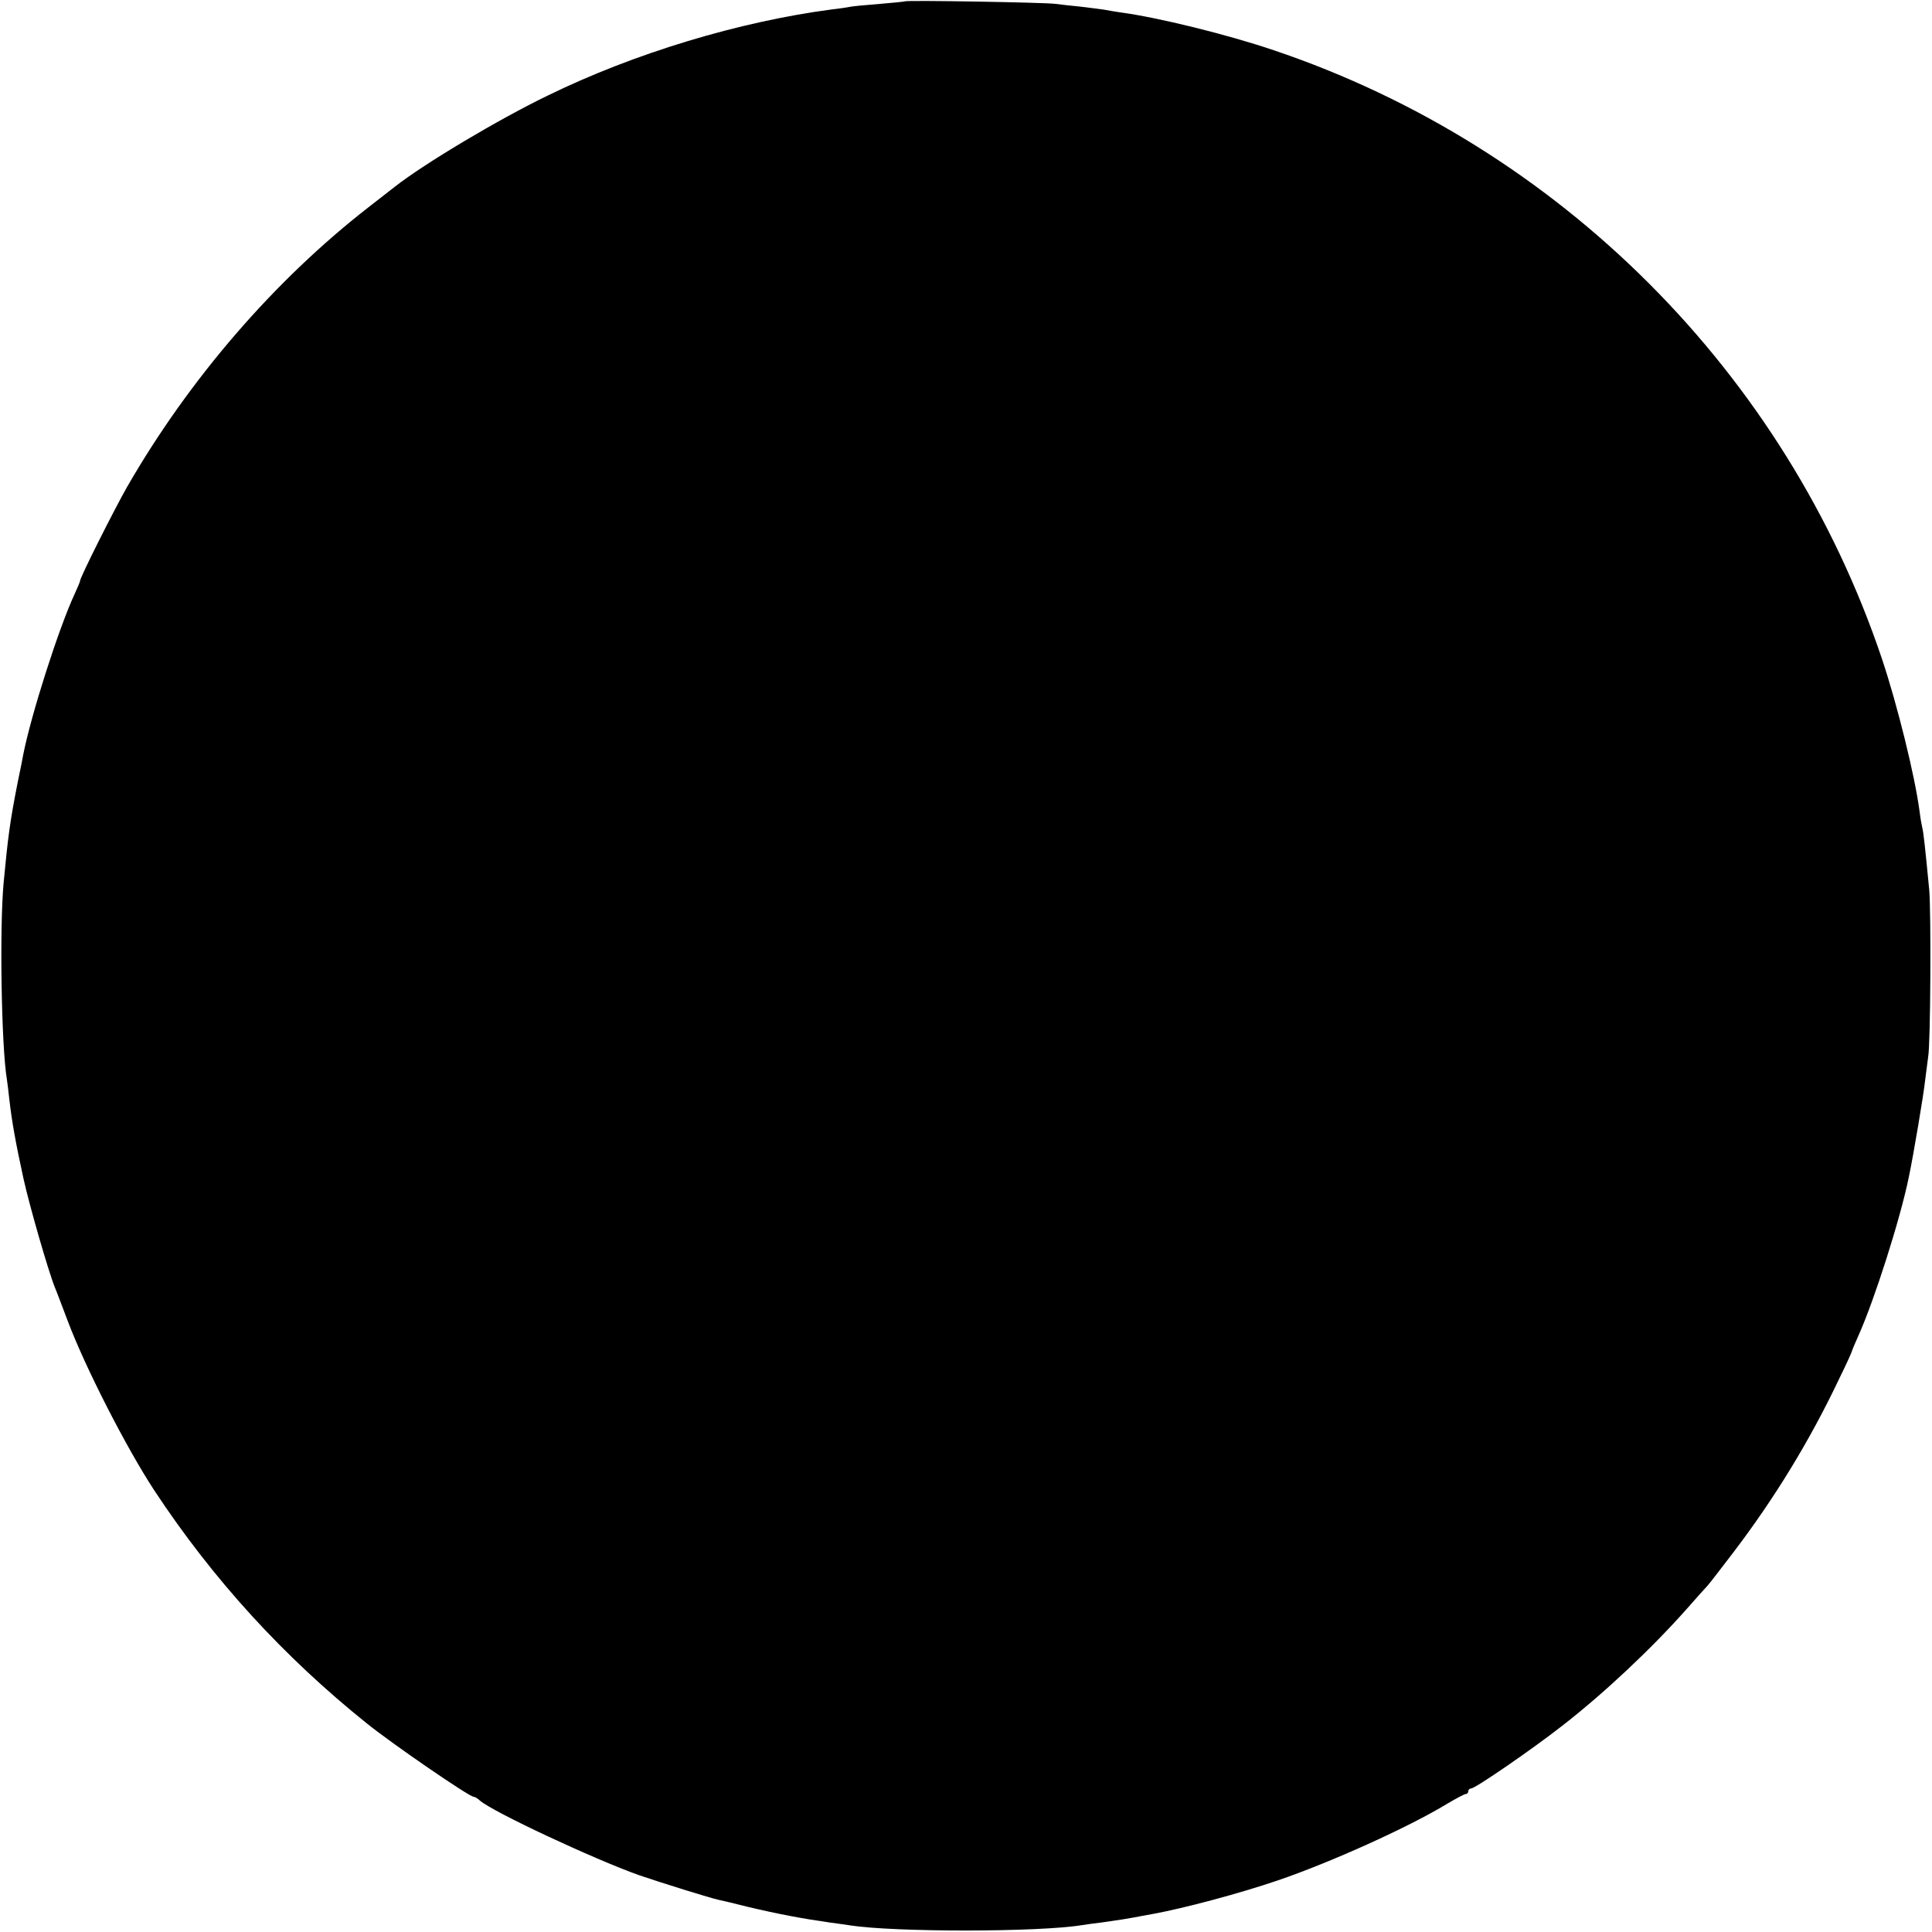
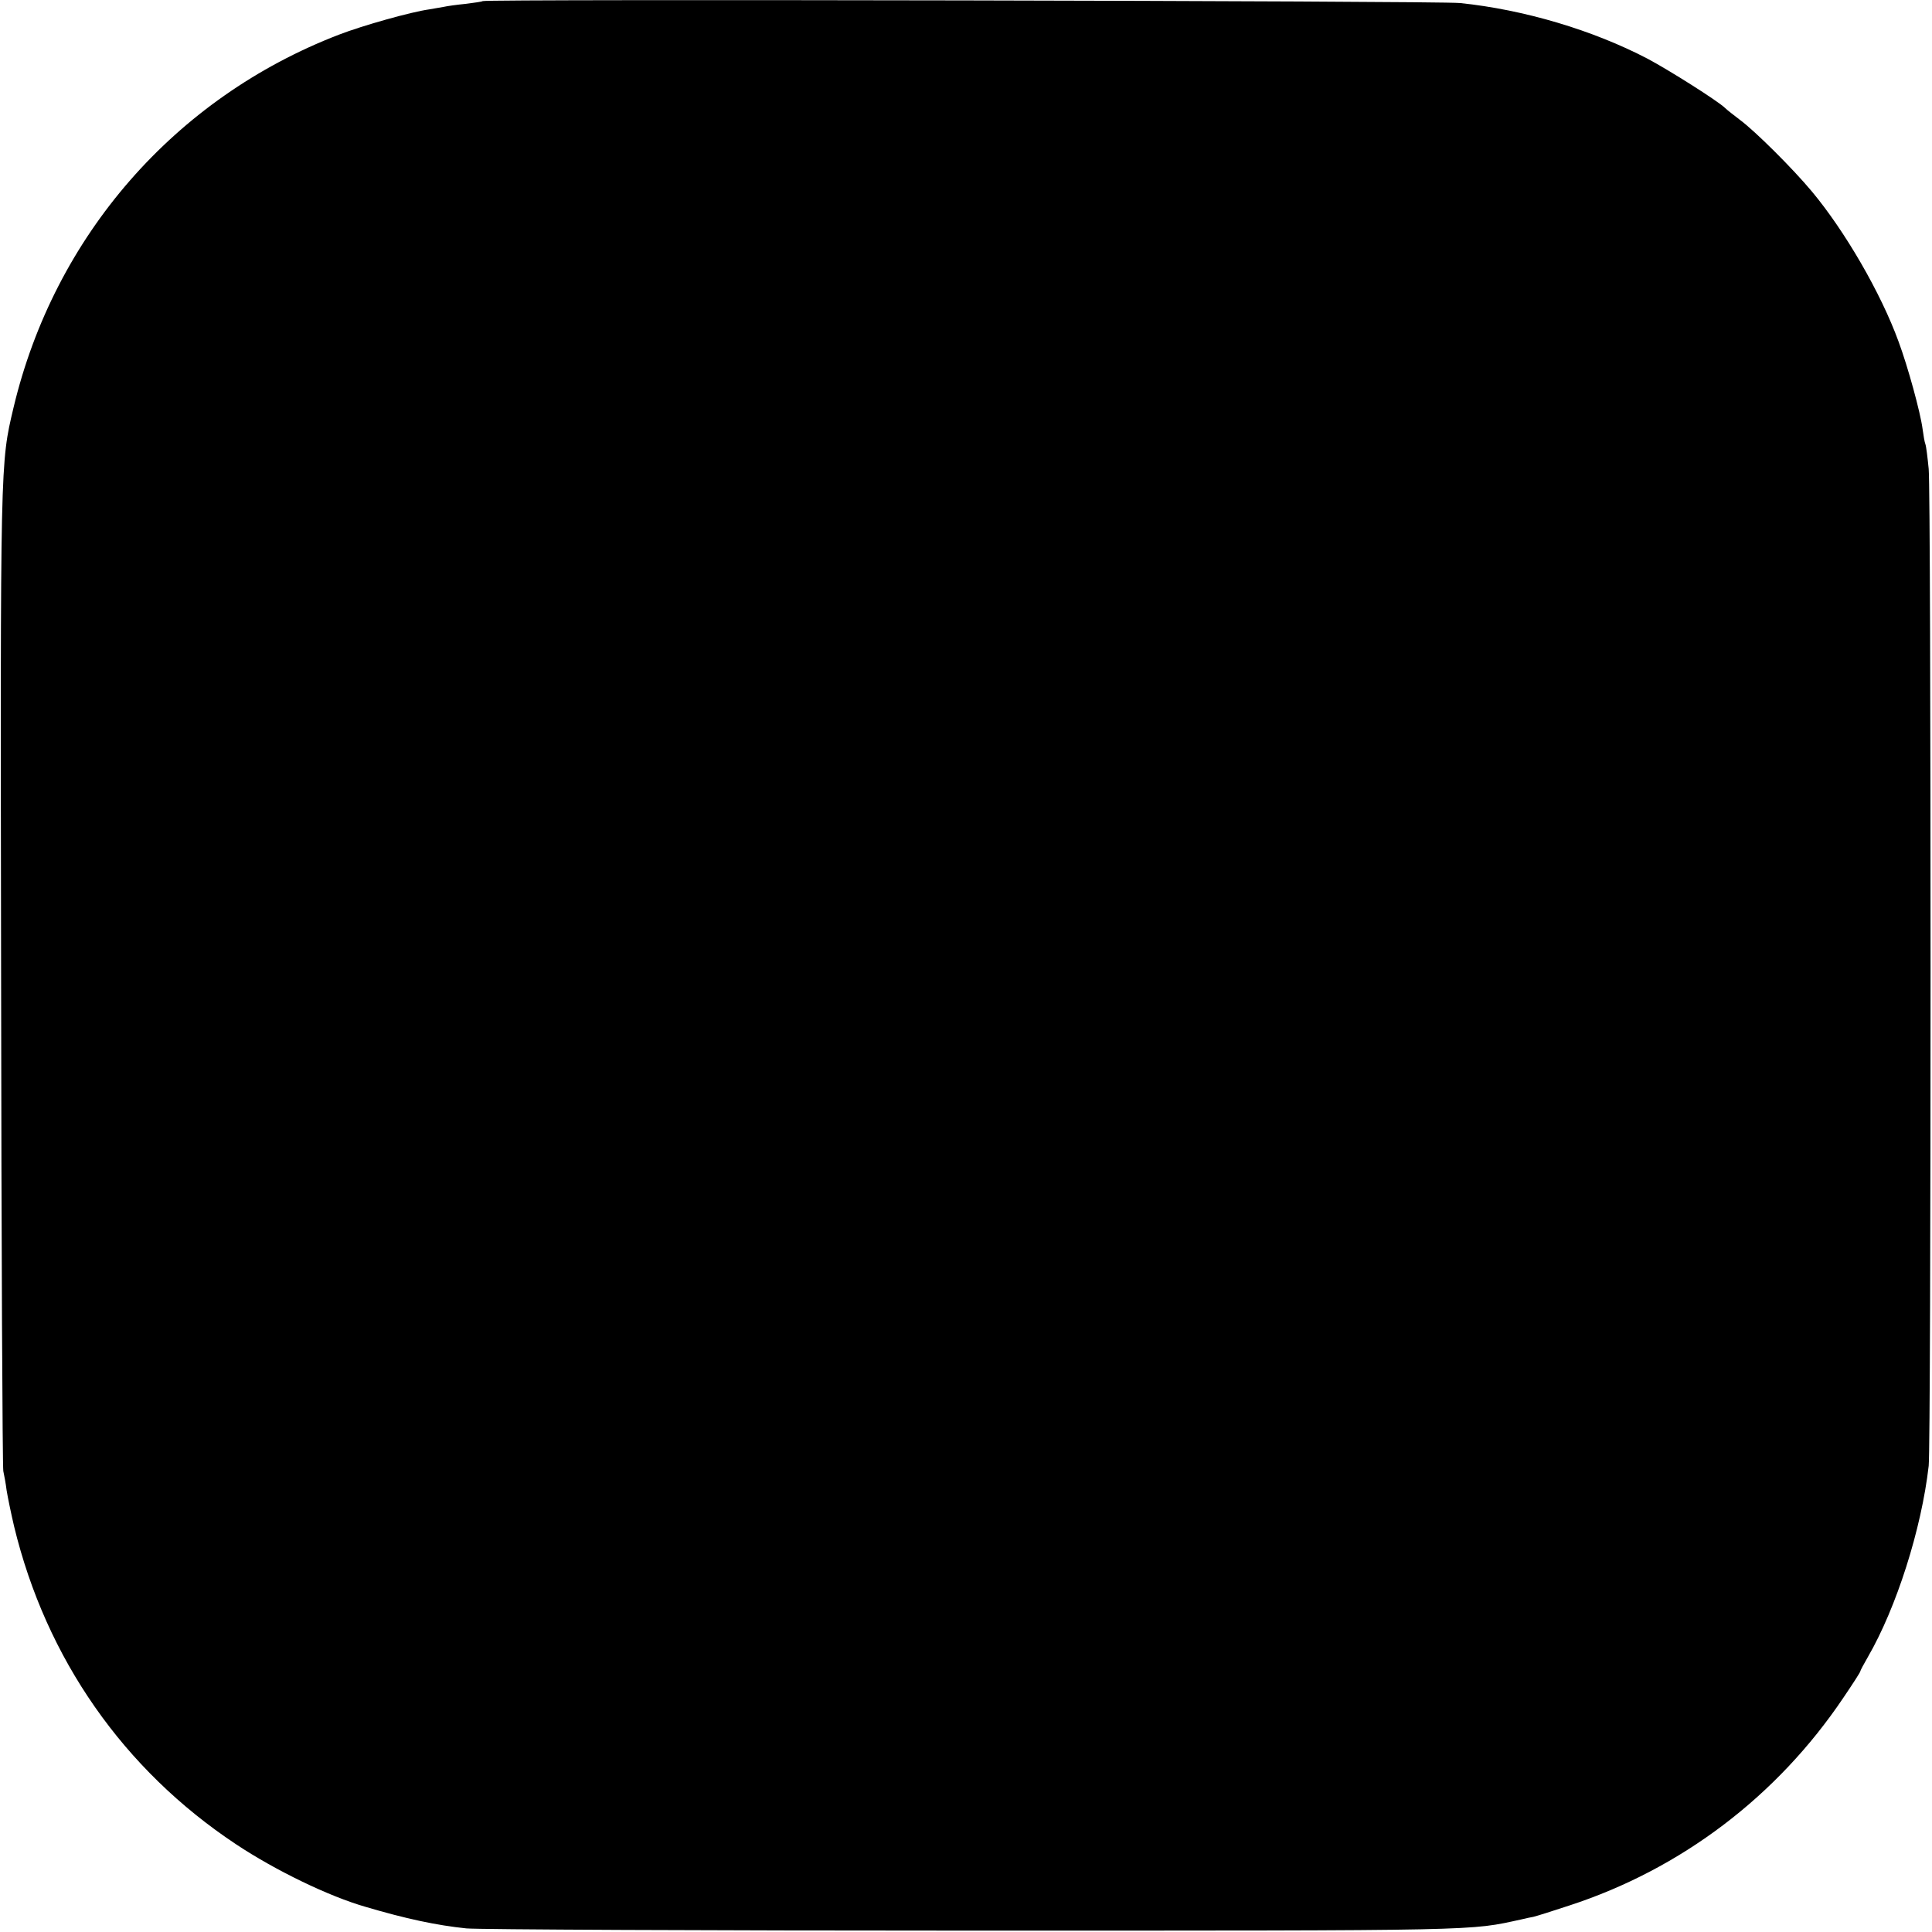
<svg xmlns="http://www.w3.org/2000/svg" version="1.0" width="700pt" height="700pt" viewBox="0 0 700 700" preserveAspectRatio="xMidYMid meet">
  <g transform="translate(0,700) scale(0.1,-0.1)" fill="#000000" stroke="none">
-     <path d="M3278 6995 c-1 -1 -42 -5 -89 -9 -47 -4 -95 -8 -105 -10 -10 -2 -41 -7 -69 -10 -335 -44 -715 -158 -1030 -312 -180 -87 -448 -247 -555 -331 -8 -6 -51 -40 -95 -74 -342 -266 -650 -623 -875 -1014 -47 -83 -170 -327 -170 -340 0 -3 -9 -24 -20 -48 -57 -123 -157 -435 -186 -582 -2 -11 -10 -54 -19 -95 -29 -147 -36 -200 -52 -370 -15 -165 -8 -592 12 -711 2 -13 6 -46 9 -74 9 -78 22 -152 51 -285 21 -96 91 -339 114 -395 5 -11 25 -65 46 -120 64 -170 213 -461 314 -615 213 -323 469 -603 771 -845 92 -74 370 -265 386 -265 4 0 15 -6 23 -14 47 -41 413 -212 576 -270 79 -27 261 -84 291 -90 10 -2 57 -13 104 -25 109 -26 200 -43 299 -57 25 -3 57 -8 71 -10 162 -25 683 -25 841 1 13 2 47 7 74 10 71 10 87 13 115 18 14 3 43 8 65 12 115 21 314 74 455 122 188 64 473 192 614 278 32 19 62 35 67 35 5 0 9 5 9 10 0 6 5 10 10 10 15 0 220 141 330 227 152 118 324 280 450 422 36 41 70 79 76 85 6 6 48 61 94 121 150 197 277 405 383 628 26 53 47 99 47 102 0 2 11 28 24 57 57 127 151 421 182 573 17 81 54 301 59 350 4 33 9 71 11 85 9 47 11 525 4 605 -15 157 -21 210 -25 225 -2 8 -7 35 -10 60 -17 129 -80 384 -136 552 -348 1036 -1168 1857 -2204 2206 -168 57 -420 119 -555 137 -19 3 -46 7 -60 10 -13 2 -52 7 -86 11 -33 3 -74 8 -90 10 -33 5 -540 14 -546 9z" />
+     <path d="M1749 6996 c-2 -2 -30 -6 -62 -10 -31 -3 -67 -8 -80 -11 -12 -2 -35 -6 -52 -9 -65 -9 -240 -58 -328 -92 -594 -229 -1030 -729 -1178 -1351 -48 -203 -48 -183 -45 -2063 1 -971 5 -1776 8 -1790 3 -14 9 -45 12 -70 4 -25 16 -83 27 -130 116 -480 397 -882 804 -1152 143 -95 337 -189 470 -227 145 -43 258 -67 365 -78 41 -4 867 -8 1835 -8 1866 0 1796 -1 1989 41 12 3 30 7 42 9 12 3 70 21 130 41 405 132 753 396 993 753 34 50 61 92 61 95 0 3 13 27 28 53 103 178 194 463 220 692 9 84 9 3510 0 3612 -4 41 -9 82 -12 90 -3 7 -7 32 -10 54 -8 61 -53 225 -87 317 -64 176 -194 400 -314 544 -70 84 -206 219 -260 259 -22 17 -47 36 -55 44 -27 26 -203 137 -280 178 -199 104 -448 178 -680 202 -78 8 -3532 15 -3541 7z" />
  </g>
</svg>
